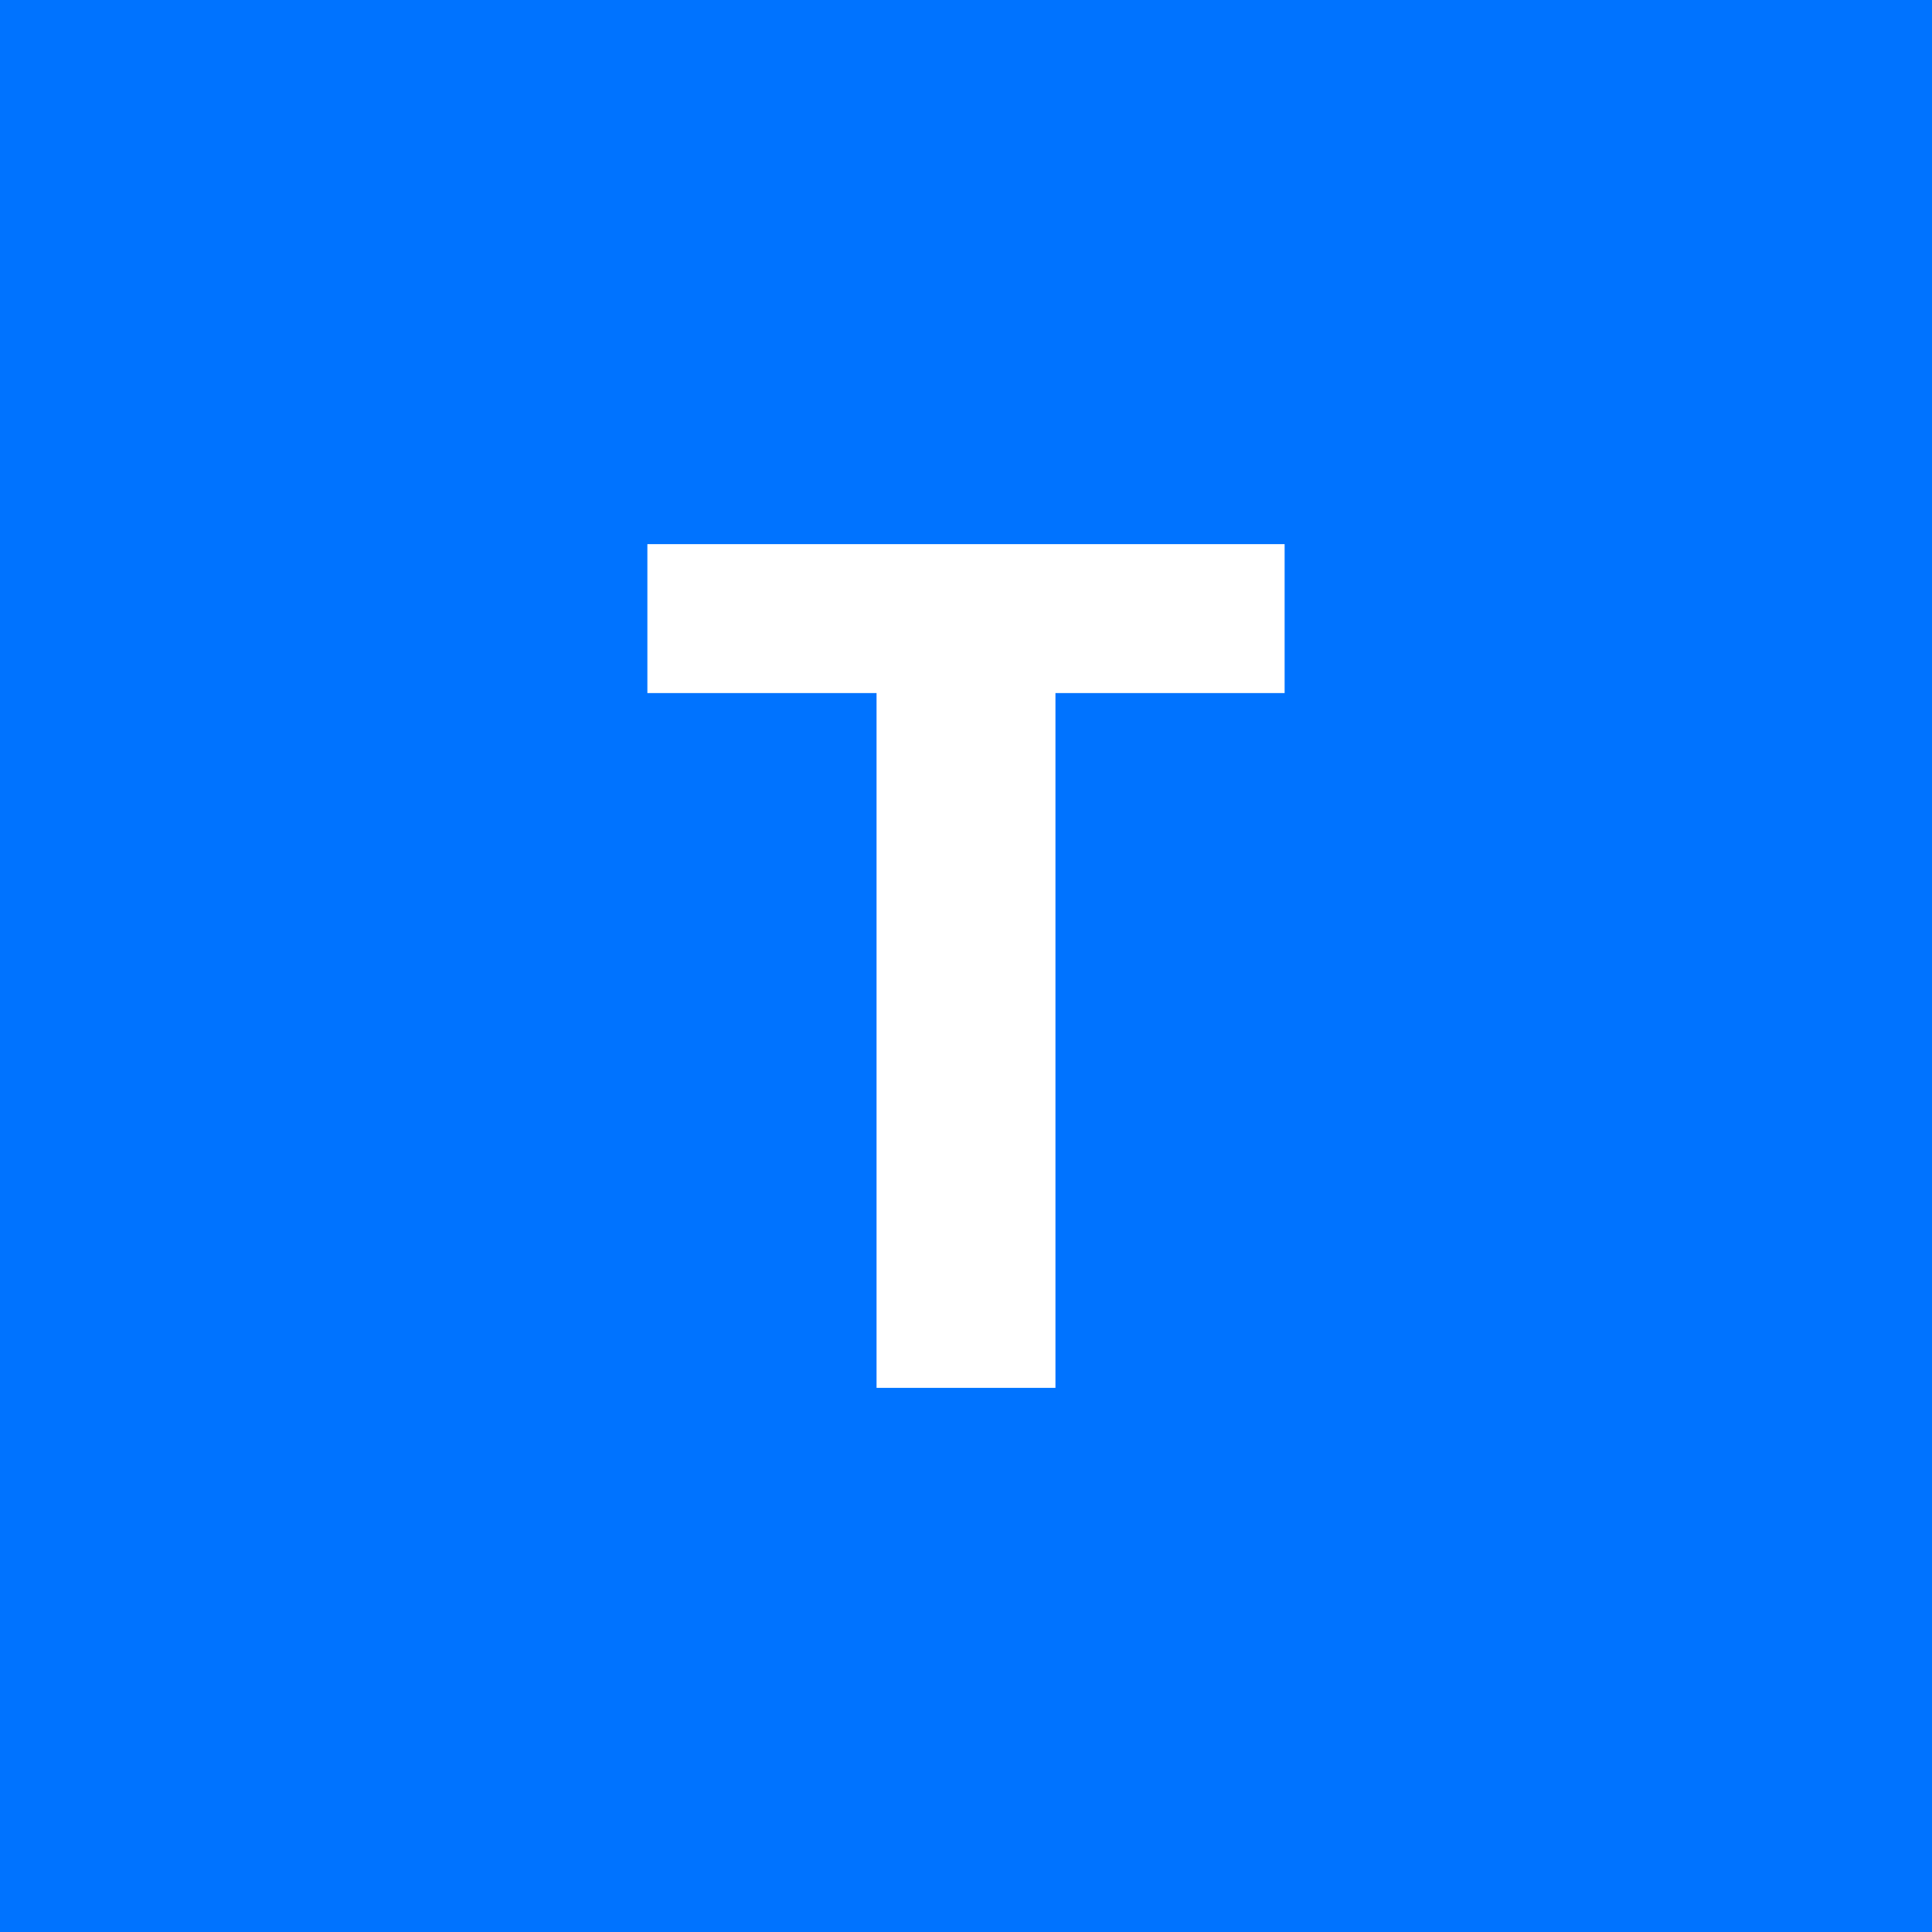
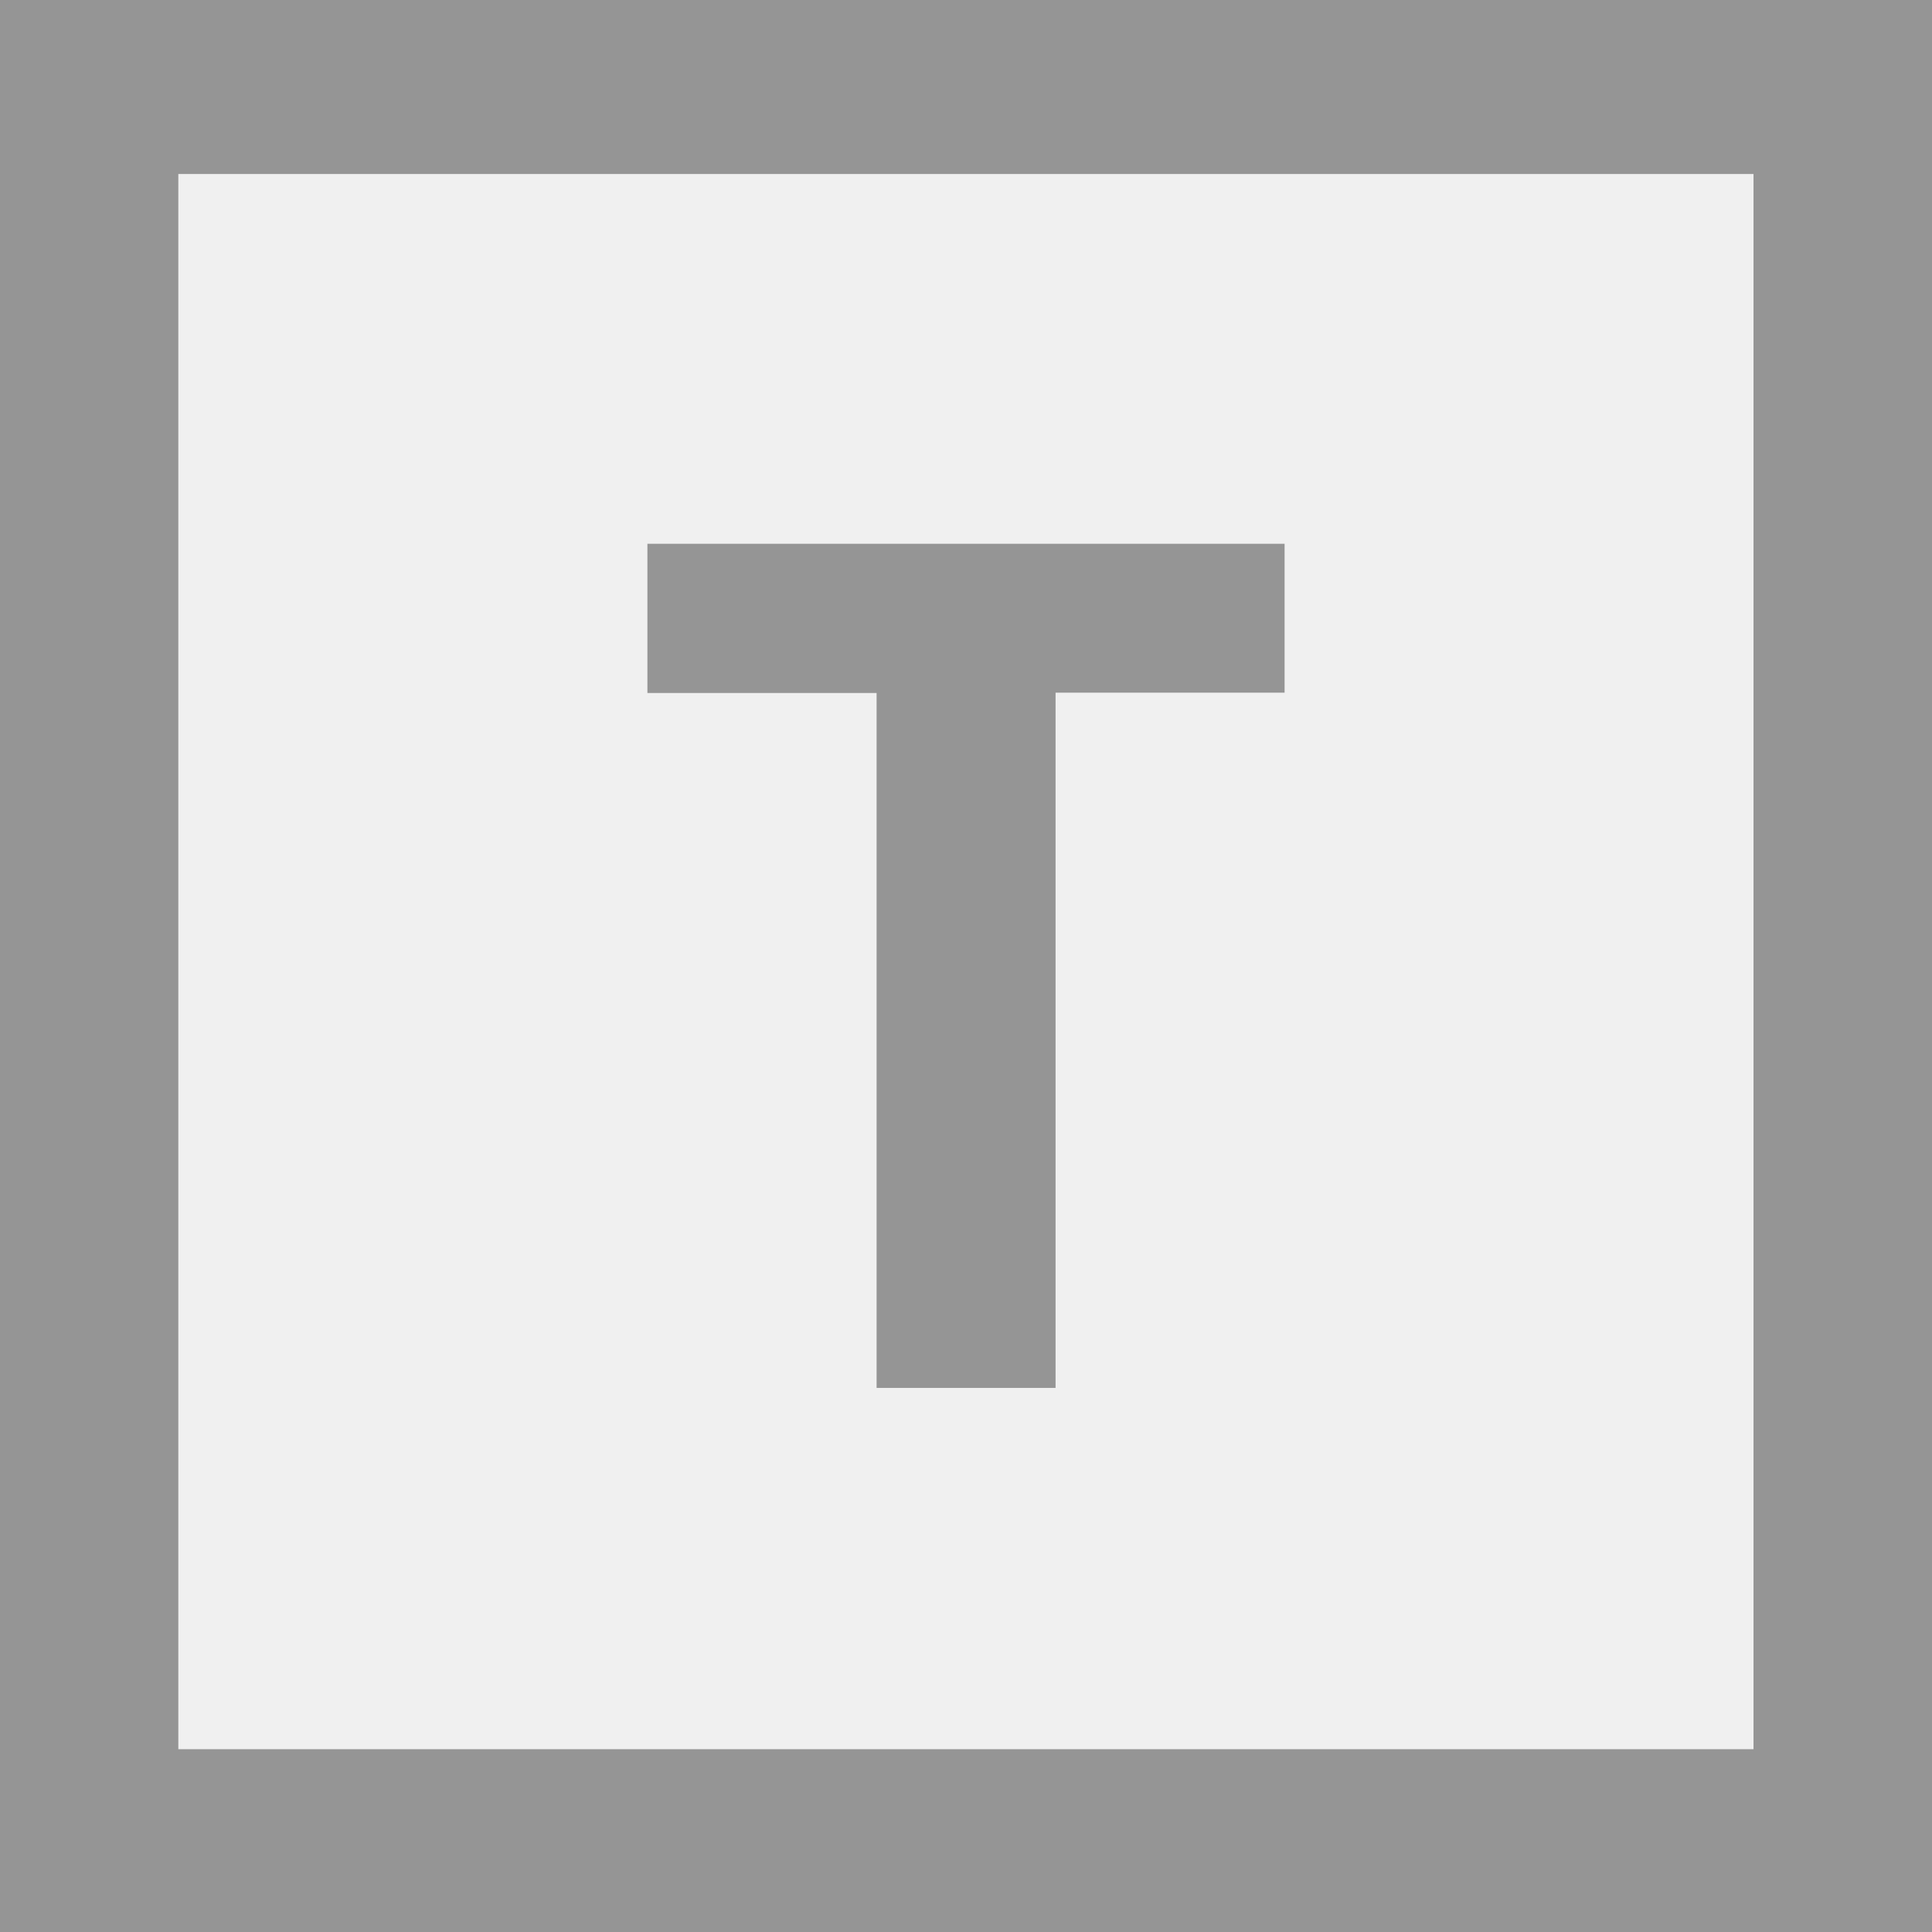
- <svg xmlns="http://www.w3.org/2000/svg" viewBox="0 0 121.82 121.82">
+ <svg xmlns="http://www.w3.org/2000/svg" viewBox="0 0 120.8 120.8">
  <defs>
-     <style>.cls-1{fill:#0073ff;}.cls-2{fill:#fff;}</style>
+     <style>.cls-1{fill:#959595;}</style>
  </defs>
  <g id="Layer_2" data-name="Layer 2">
    <g id="Layer_2-2" data-name="Layer 2">
-       <path class="cls-1" d="M121.82,0H0V121.82H121.82V0Z" />
-       <path class="cls-2" d="M66.55,87.51H55.27V43.7H40.82V34.31H81V43.7H66.55Z" />
+       <path class="cls-1" d="M66,86.78H54.81V43.33H40.48V34H80.32v9.31H66Z" />
+       <path class="cls-1" d="M109.64,10.88v98.49H11.15V10.88h98.49M120.8,0H0V120.8H120.8V0Z" />
    </g>
  </g>
</svg>
